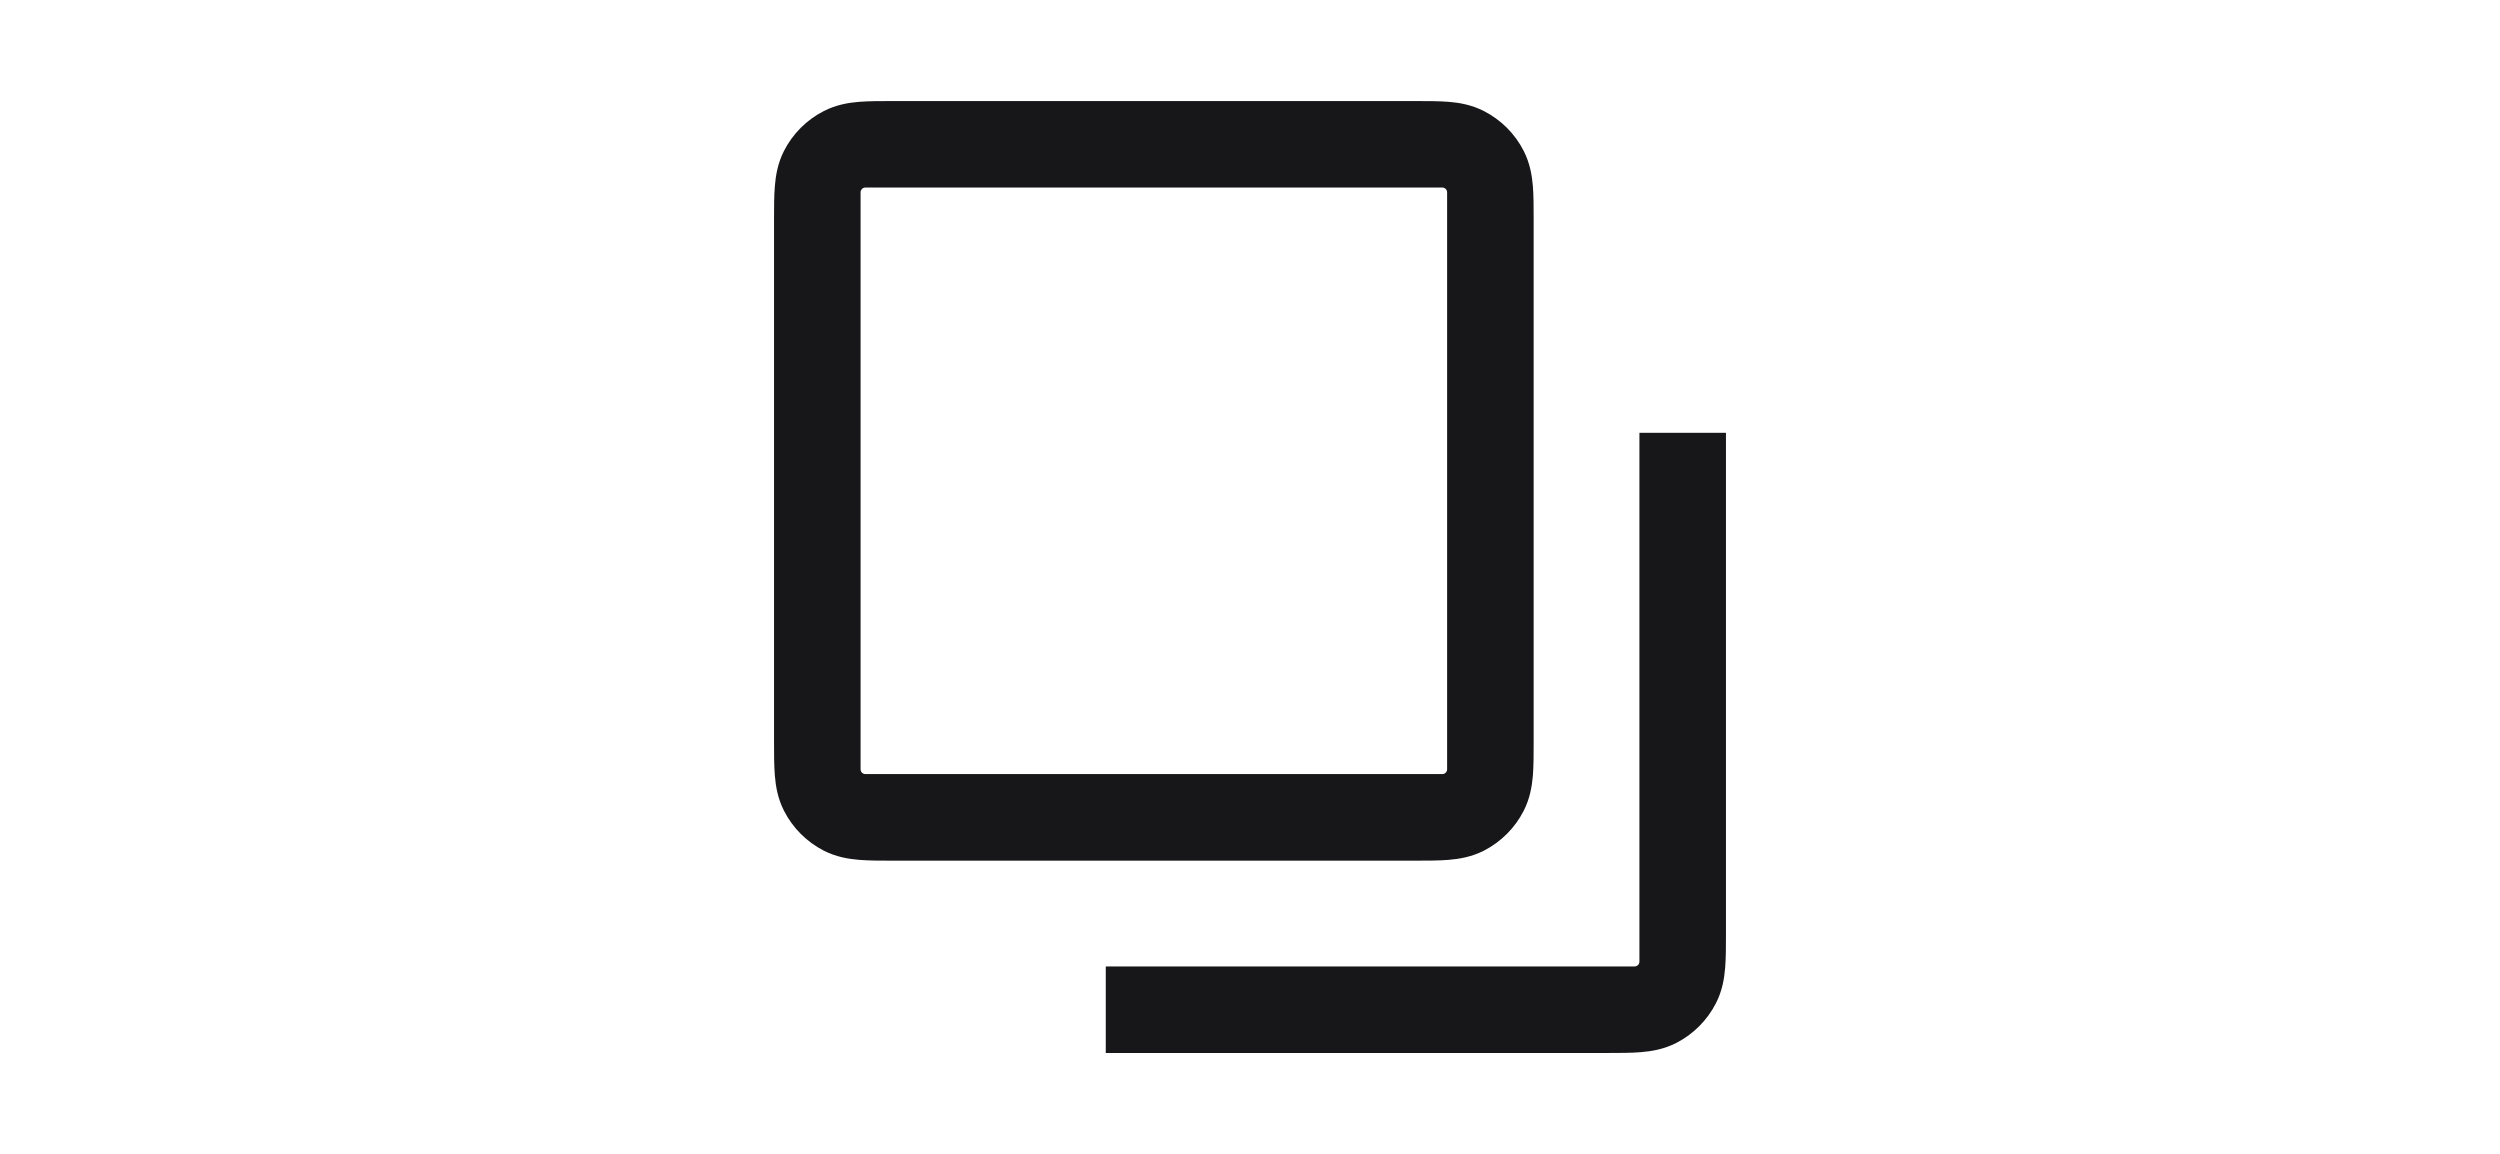
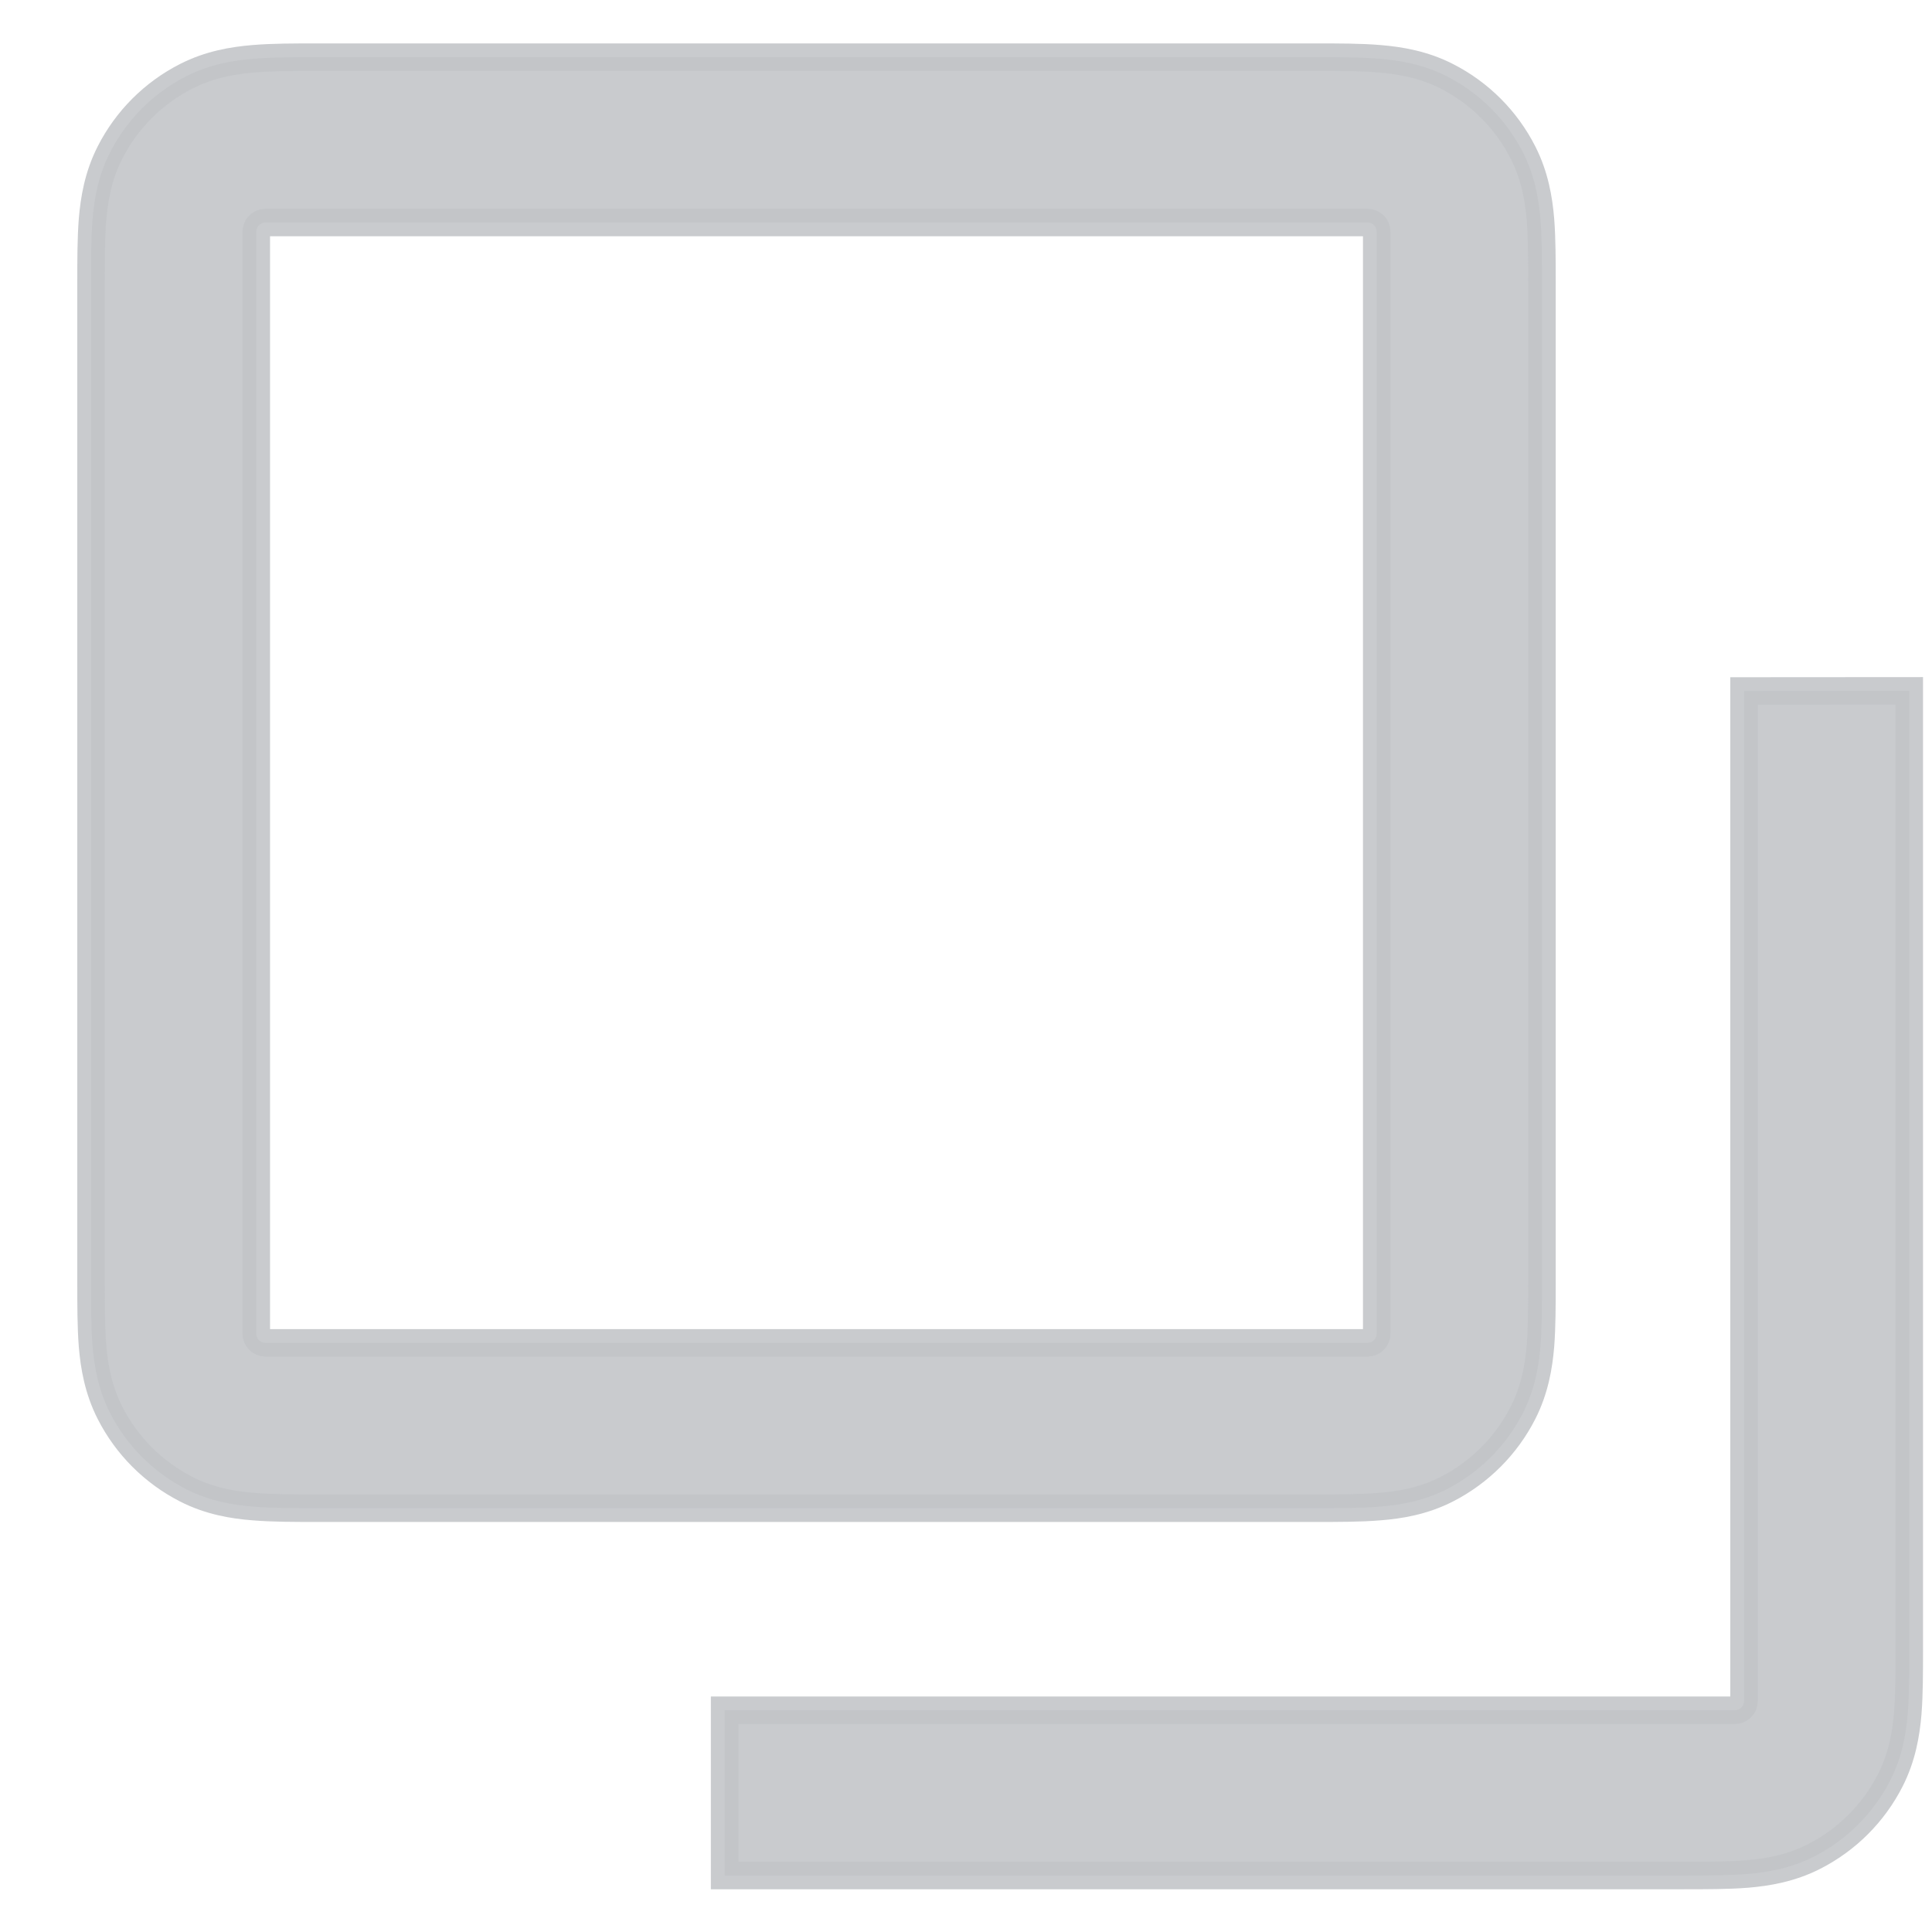
- <svg xmlns="http://www.w3.org/2000/svg" width="52" height="24" viewBox="0 0 52 24" fill="none">
-   <path fill-rule="evenodd" clip-rule="evenodd" d="M18.57 2.102C18.316 2.102 18.074 2.102 17.87 2.118C17.648 2.136 17.392 2.179 17.137 2.309C16.78 2.491 16.489 2.781 16.307 3.139C16.177 3.394 16.135 3.649 16.117 3.871C16.1 4.075 16.1 4.317 16.1 4.572V15.431C16.1 15.686 16.1 15.928 16.117 16.132C16.135 16.354 16.177 16.609 16.307 16.864C16.489 17.222 16.78 17.512 17.137 17.695C17.392 17.824 17.648 17.867 17.87 17.885C18.074 17.902 18.316 17.902 18.57 17.902H29.43C29.684 17.902 29.926 17.902 30.13 17.885C30.353 17.867 30.608 17.824 30.863 17.695C31.22 17.512 31.511 17.222 31.693 16.864C31.823 16.609 31.865 16.354 31.884 16.132C31.9 15.928 31.9 15.686 31.9 15.431V4.572C31.9 4.317 31.9 4.075 31.884 3.871C31.865 3.649 31.823 3.394 31.693 3.139C31.511 2.781 31.22 2.491 30.863 2.309C30.608 2.179 30.353 2.136 30.13 2.118C29.926 2.102 29.684 2.102 29.43 2.102H18.57ZM17.9 4.001C17.9 3.946 17.945 3.901 18 3.901H30C30.055 3.901 30.1 3.946 30.1 4.001V16.001C30.1 16.057 30.055 16.101 30 16.101H18C17.945 16.101 17.9 16.057 17.9 16.001V4.001ZM35.883 20.132C35.9 19.928 35.9 19.686 35.9 19.432L35.9 9.002L34.1 9.002V20.002C34.1 20.058 34.055 20.102 34 20.102H23L23 21.902L33.43 21.902C33.684 21.902 33.926 21.902 34.13 21.885C34.353 21.867 34.608 21.825 34.863 21.695C35.22 21.513 35.511 21.222 35.693 20.864C35.823 20.61 35.865 20.354 35.883 20.132Z" fill="#171719" class="fill" />
+ <svg xmlns="http://www.w3.org/2000/svg" width="17" height="17" viewBox="0 0 17 17" fill="none">
+   <path fill-rule="evenodd" clip-rule="evenodd" d="M2.797 0.503C2.591 0.503 2.396 0.503 2.231 0.517C2.051 0.532 1.845 0.566 1.639 0.671C1.35 0.818 1.115 1.053 0.968 1.342C0.863 1.548 0.829 1.754 0.814 1.934C0.801 2.098 0.801 2.294 0.801 2.5V11.275C0.801 11.48 0.801 11.676 0.814 11.841C0.829 12.02 0.863 12.226 0.968 12.432C1.115 12.721 1.35 12.956 1.639 13.104C1.845 13.209 2.051 13.243 2.231 13.257C2.396 13.271 2.591 13.271 2.797 13.271H11.572C11.778 13.271 11.973 13.271 12.138 13.257C12.318 13.243 12.524 13.209 12.73 13.104C13.019 12.956 13.254 12.721 13.401 12.432C13.506 12.226 13.54 12.02 13.555 11.841C13.568 11.676 13.568 11.48 13.568 11.275V2.5C13.568 2.294 13.568 2.098 13.555 1.934C13.54 1.754 13.506 1.548 13.401 1.342C13.254 1.053 13.019 0.818 12.73 0.671C12.524 0.566 12.318 0.532 12.138 0.517C11.973 0.503 11.778 0.503 11.572 0.503H2.797ZM2.255 2.039C2.255 1.994 2.291 1.958 2.336 1.958H12.033C12.078 1.958 12.114 1.994 12.114 2.039V11.735C12.114 11.78 12.078 11.816 12.033 11.816H2.336C2.291 11.816 2.255 11.78 2.255 11.735V2.039ZM16.787 15.073C16.8 14.908 16.8 14.713 16.8 14.507L16.8 6.079L15.346 6.08V14.968C15.346 15.013 15.31 15.049 15.265 15.049H6.376L6.376 16.503L14.804 16.503C15.01 16.503 15.206 16.503 15.37 16.49C15.55 16.475 15.756 16.441 15.962 16.336C16.251 16.189 16.486 15.954 16.633 15.665C16.738 15.459 16.772 15.253 16.787 15.073Z" fill="#C2C4C8" fill-opacity="0.88" stroke="#C2C4C8" stroke-opacity="0.88" stroke-width="0.242" class="fill" />
</svg>
